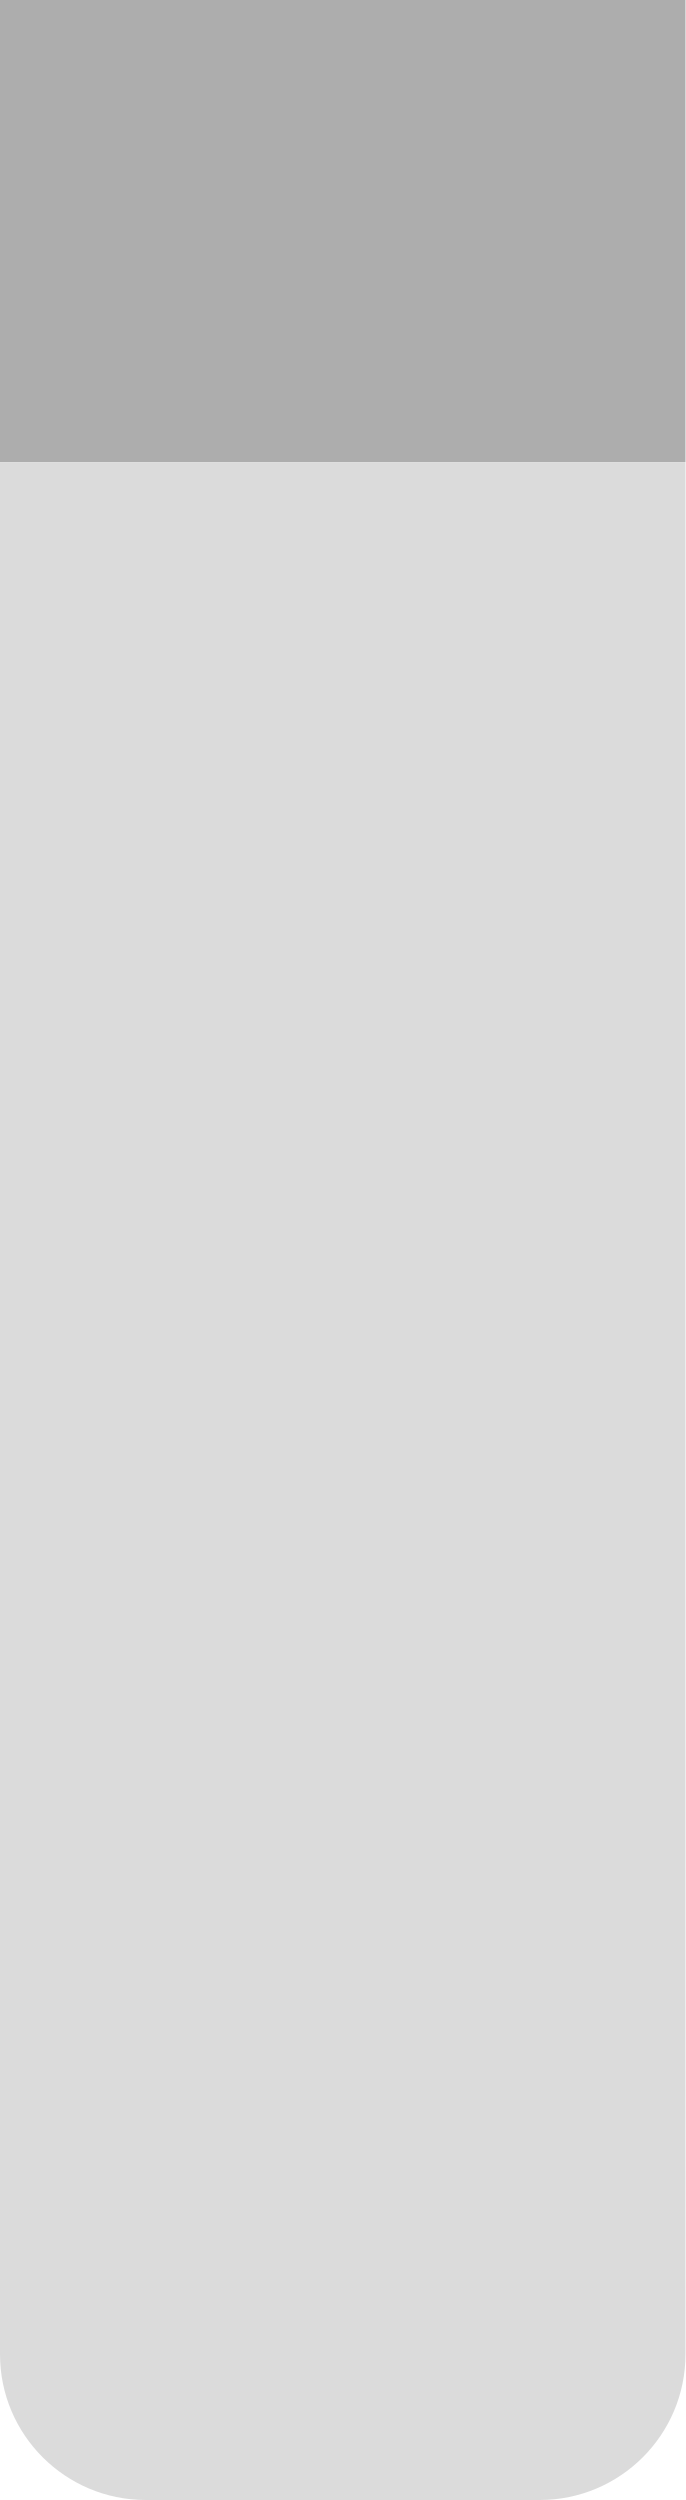
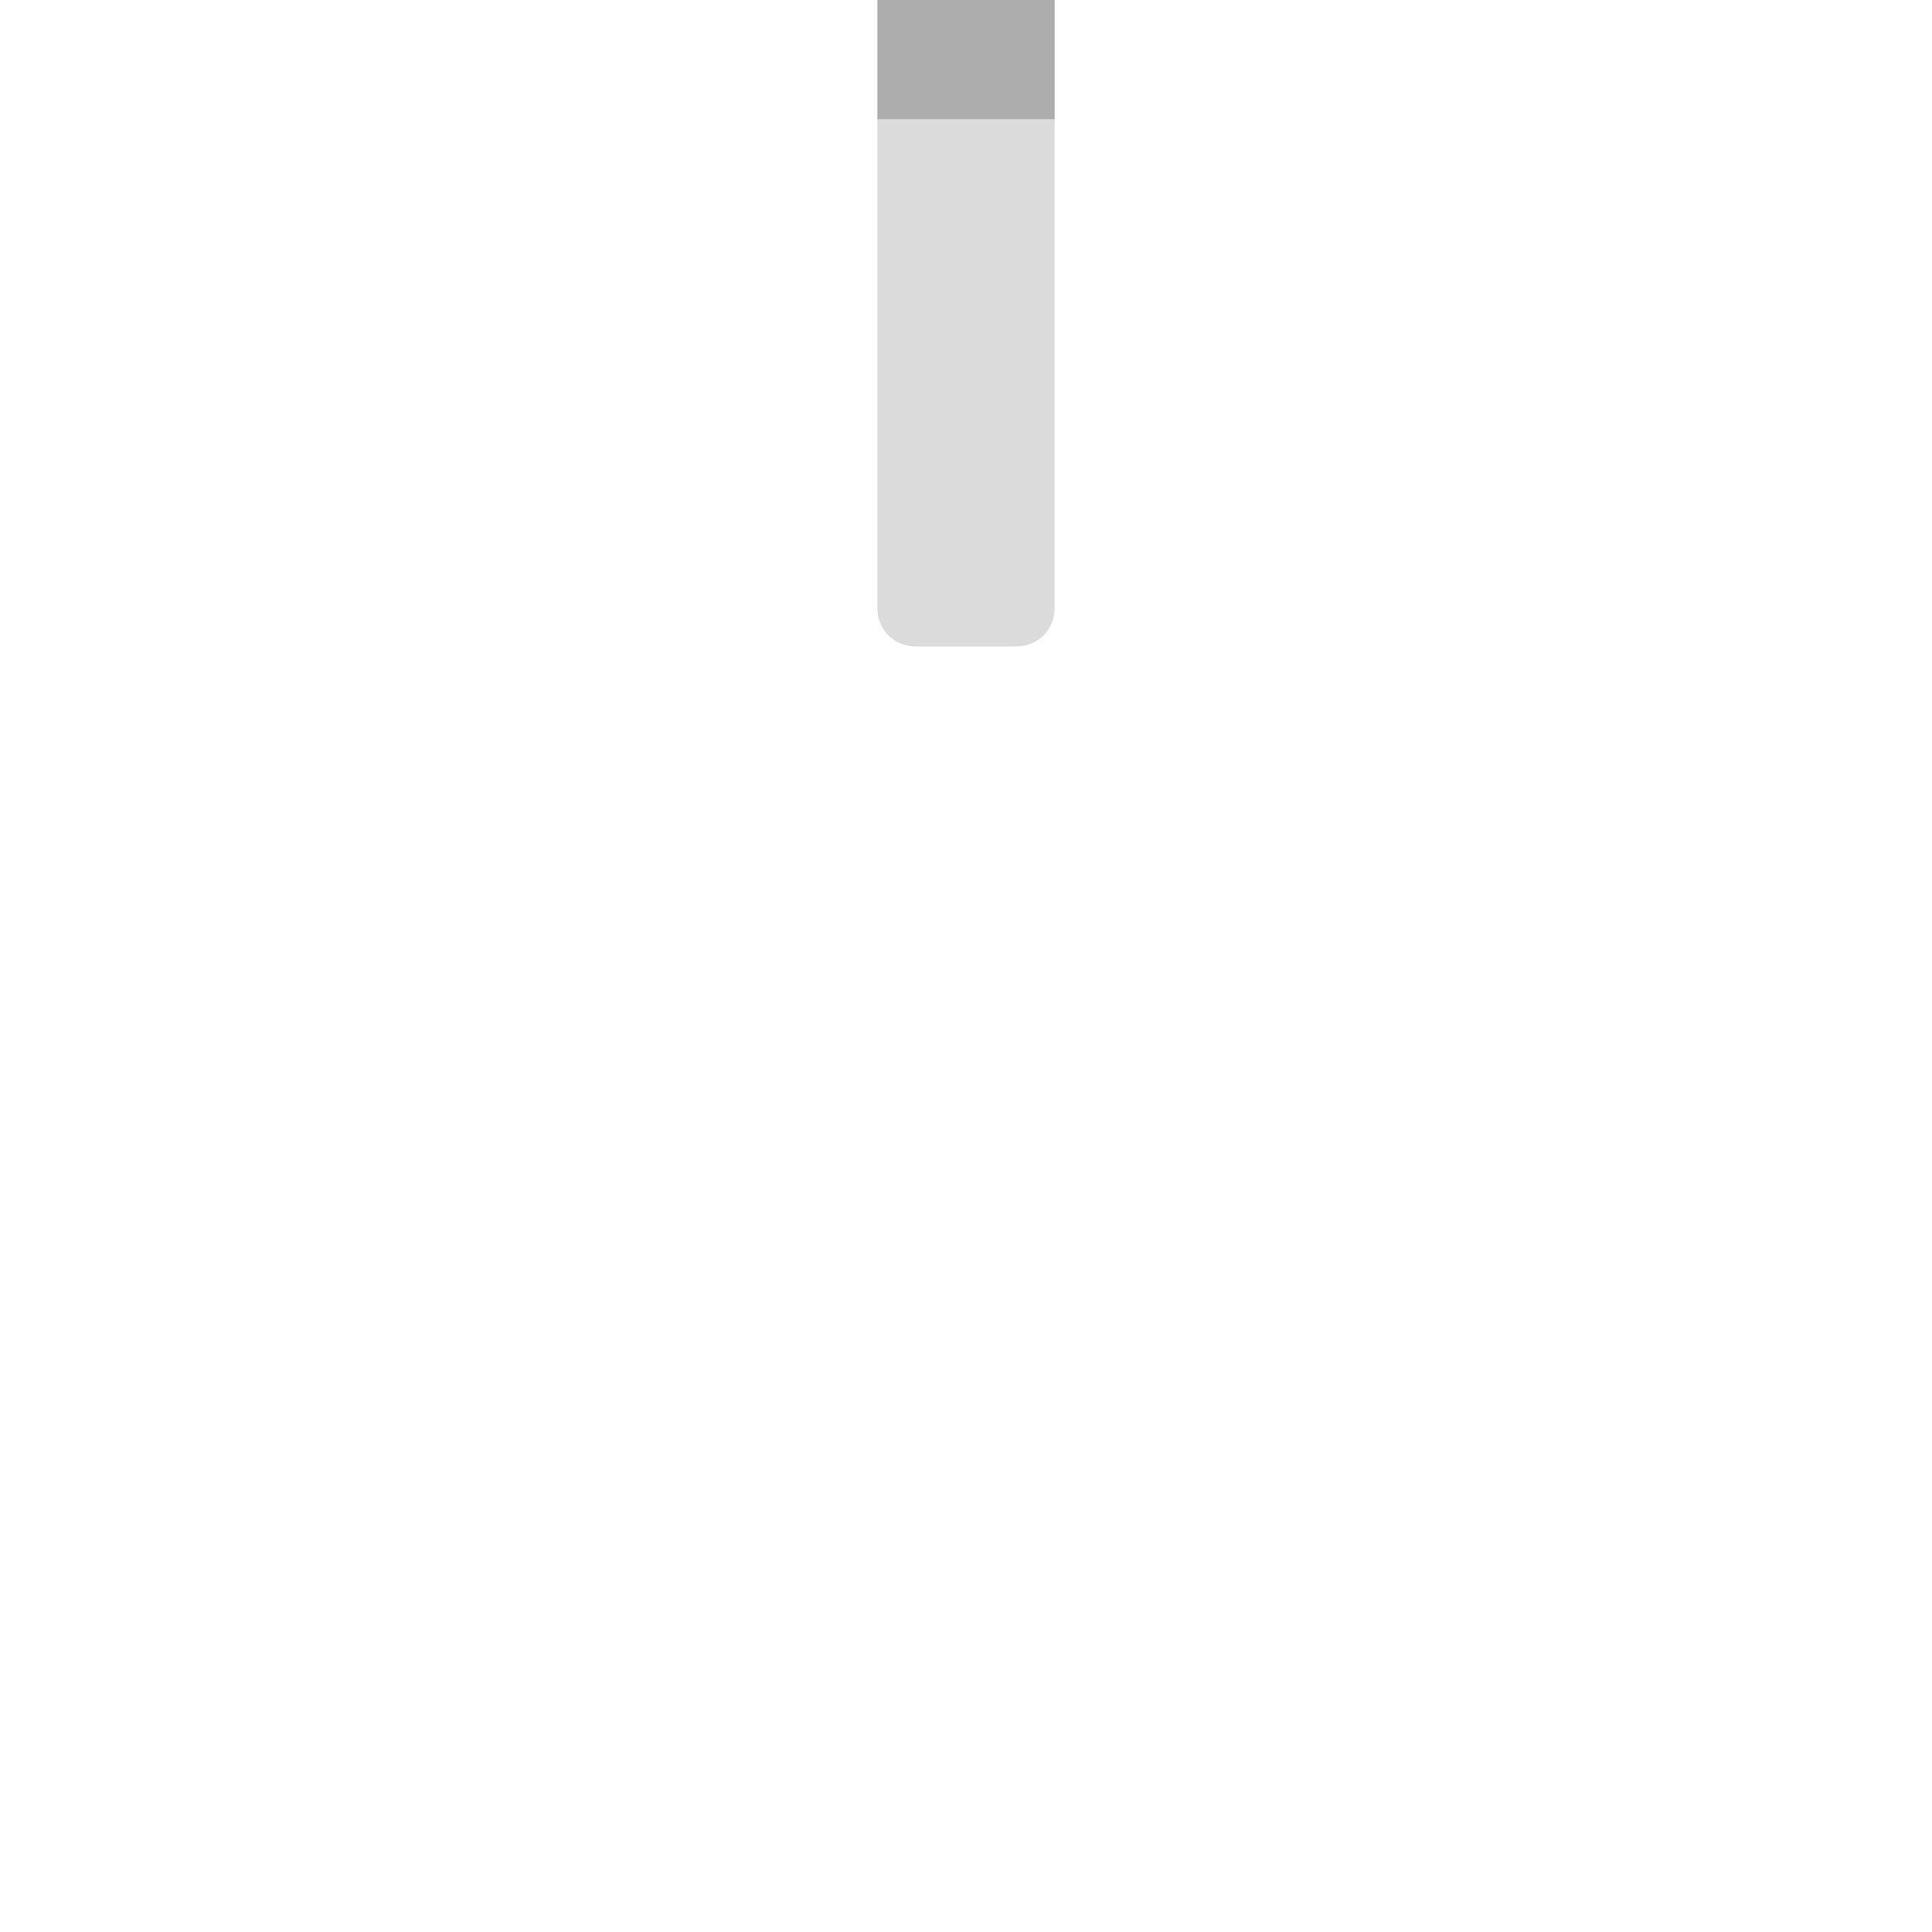
- <svg xmlns="http://www.w3.org/2000/svg" width="1.7" height="6.2" viewBox="0 0 2.21 8.06">
-   <rect id="pointer_2" data-name="pointer 2" width="2.21" height="1.49" fill="#adadad" />
-   <path id="pointer-2" data-name="pointer" d="M0,1.49H2.21a0,0,0,0,1,0,0v6.1a.47.47,0,0,1-.47.47H.47A.47.47,0,0,1,0,7.59V1.49A0,0,0,0,1,0,1.49Z" fill="#dbdbdb" />
+ <svg xmlns="http://www.w3.org/2000/svg" width="18.9" height="18.9" viewBox="0 0 24.09 24.09">
+   <g transform="translate(10.94,0)">
+     <rect id="pointer_2" data-name="pointer 2" width="2.21" height="1.49" fill="#adadad" />
+     <path id="pointer-2" data-name="pointer" d="M0,1.49H2.21a0,0,0,0,1,0,0v6.1a.47.47,0,0,1-.47.47H.47A.47.47,0,0,1,0,7.59V1.49A0,0,0,0,1,0,1.49Z" fill="#dbdbdb" />
+   </g>
</svg>
